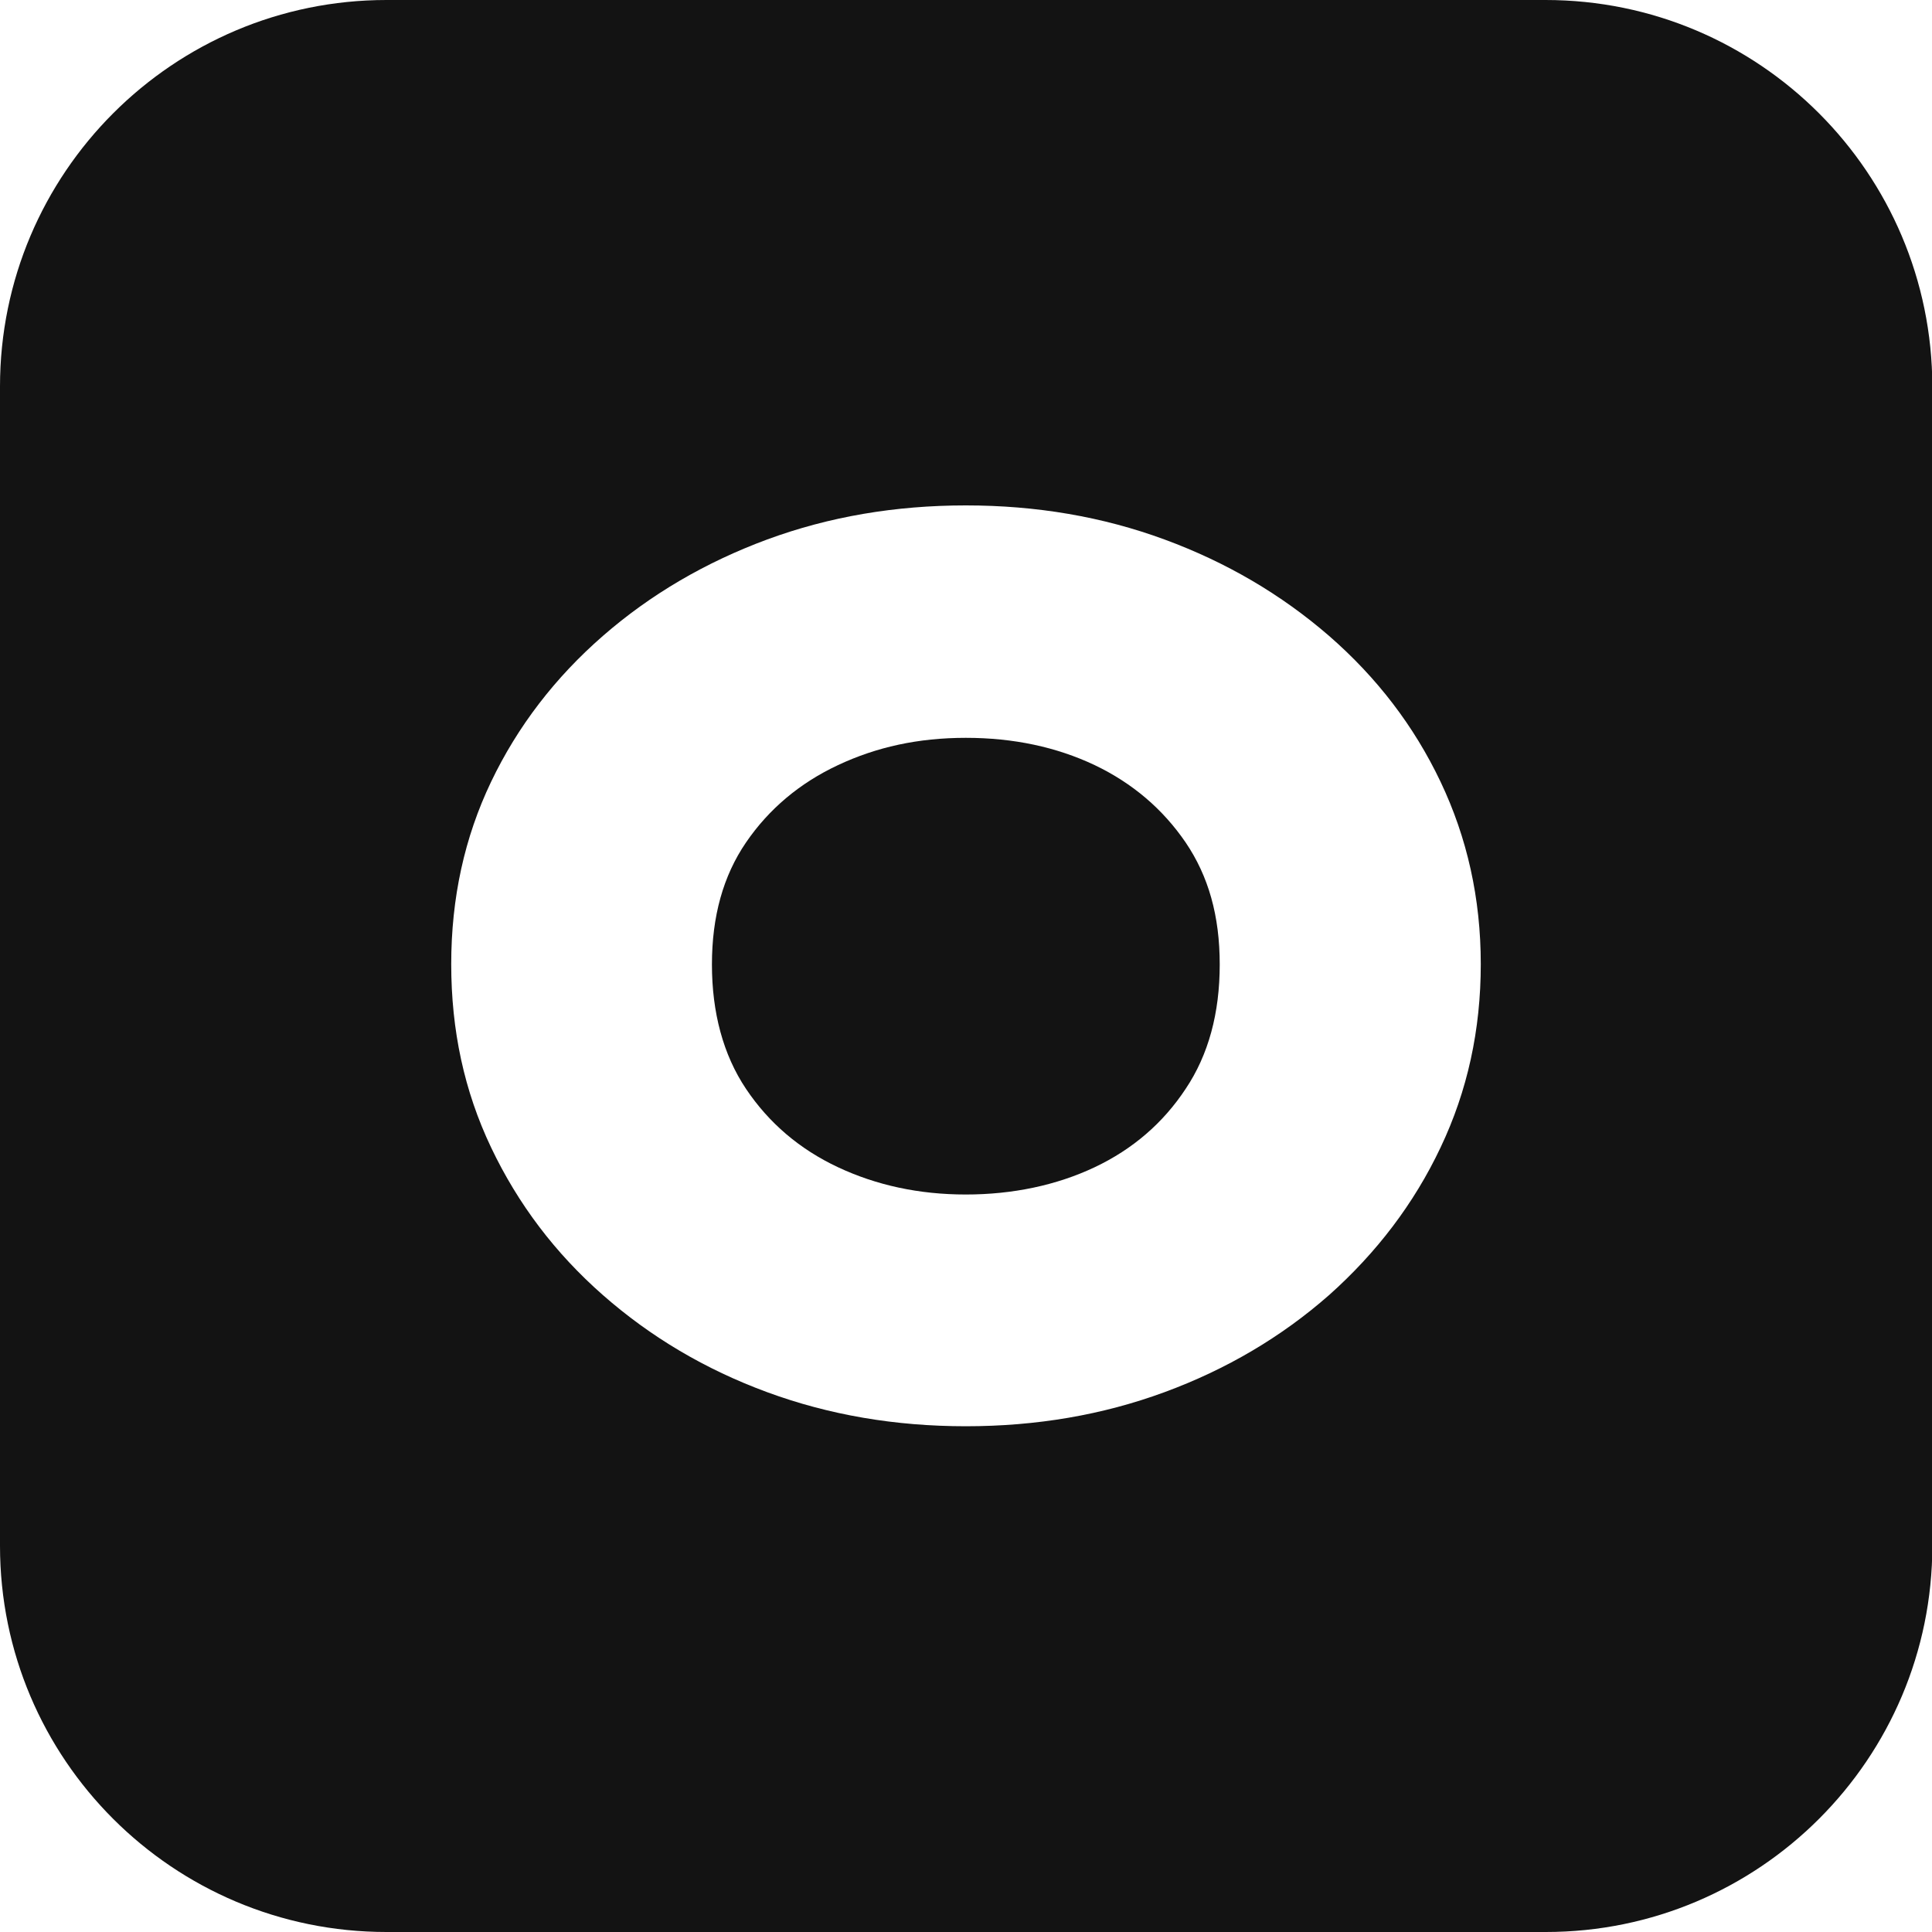
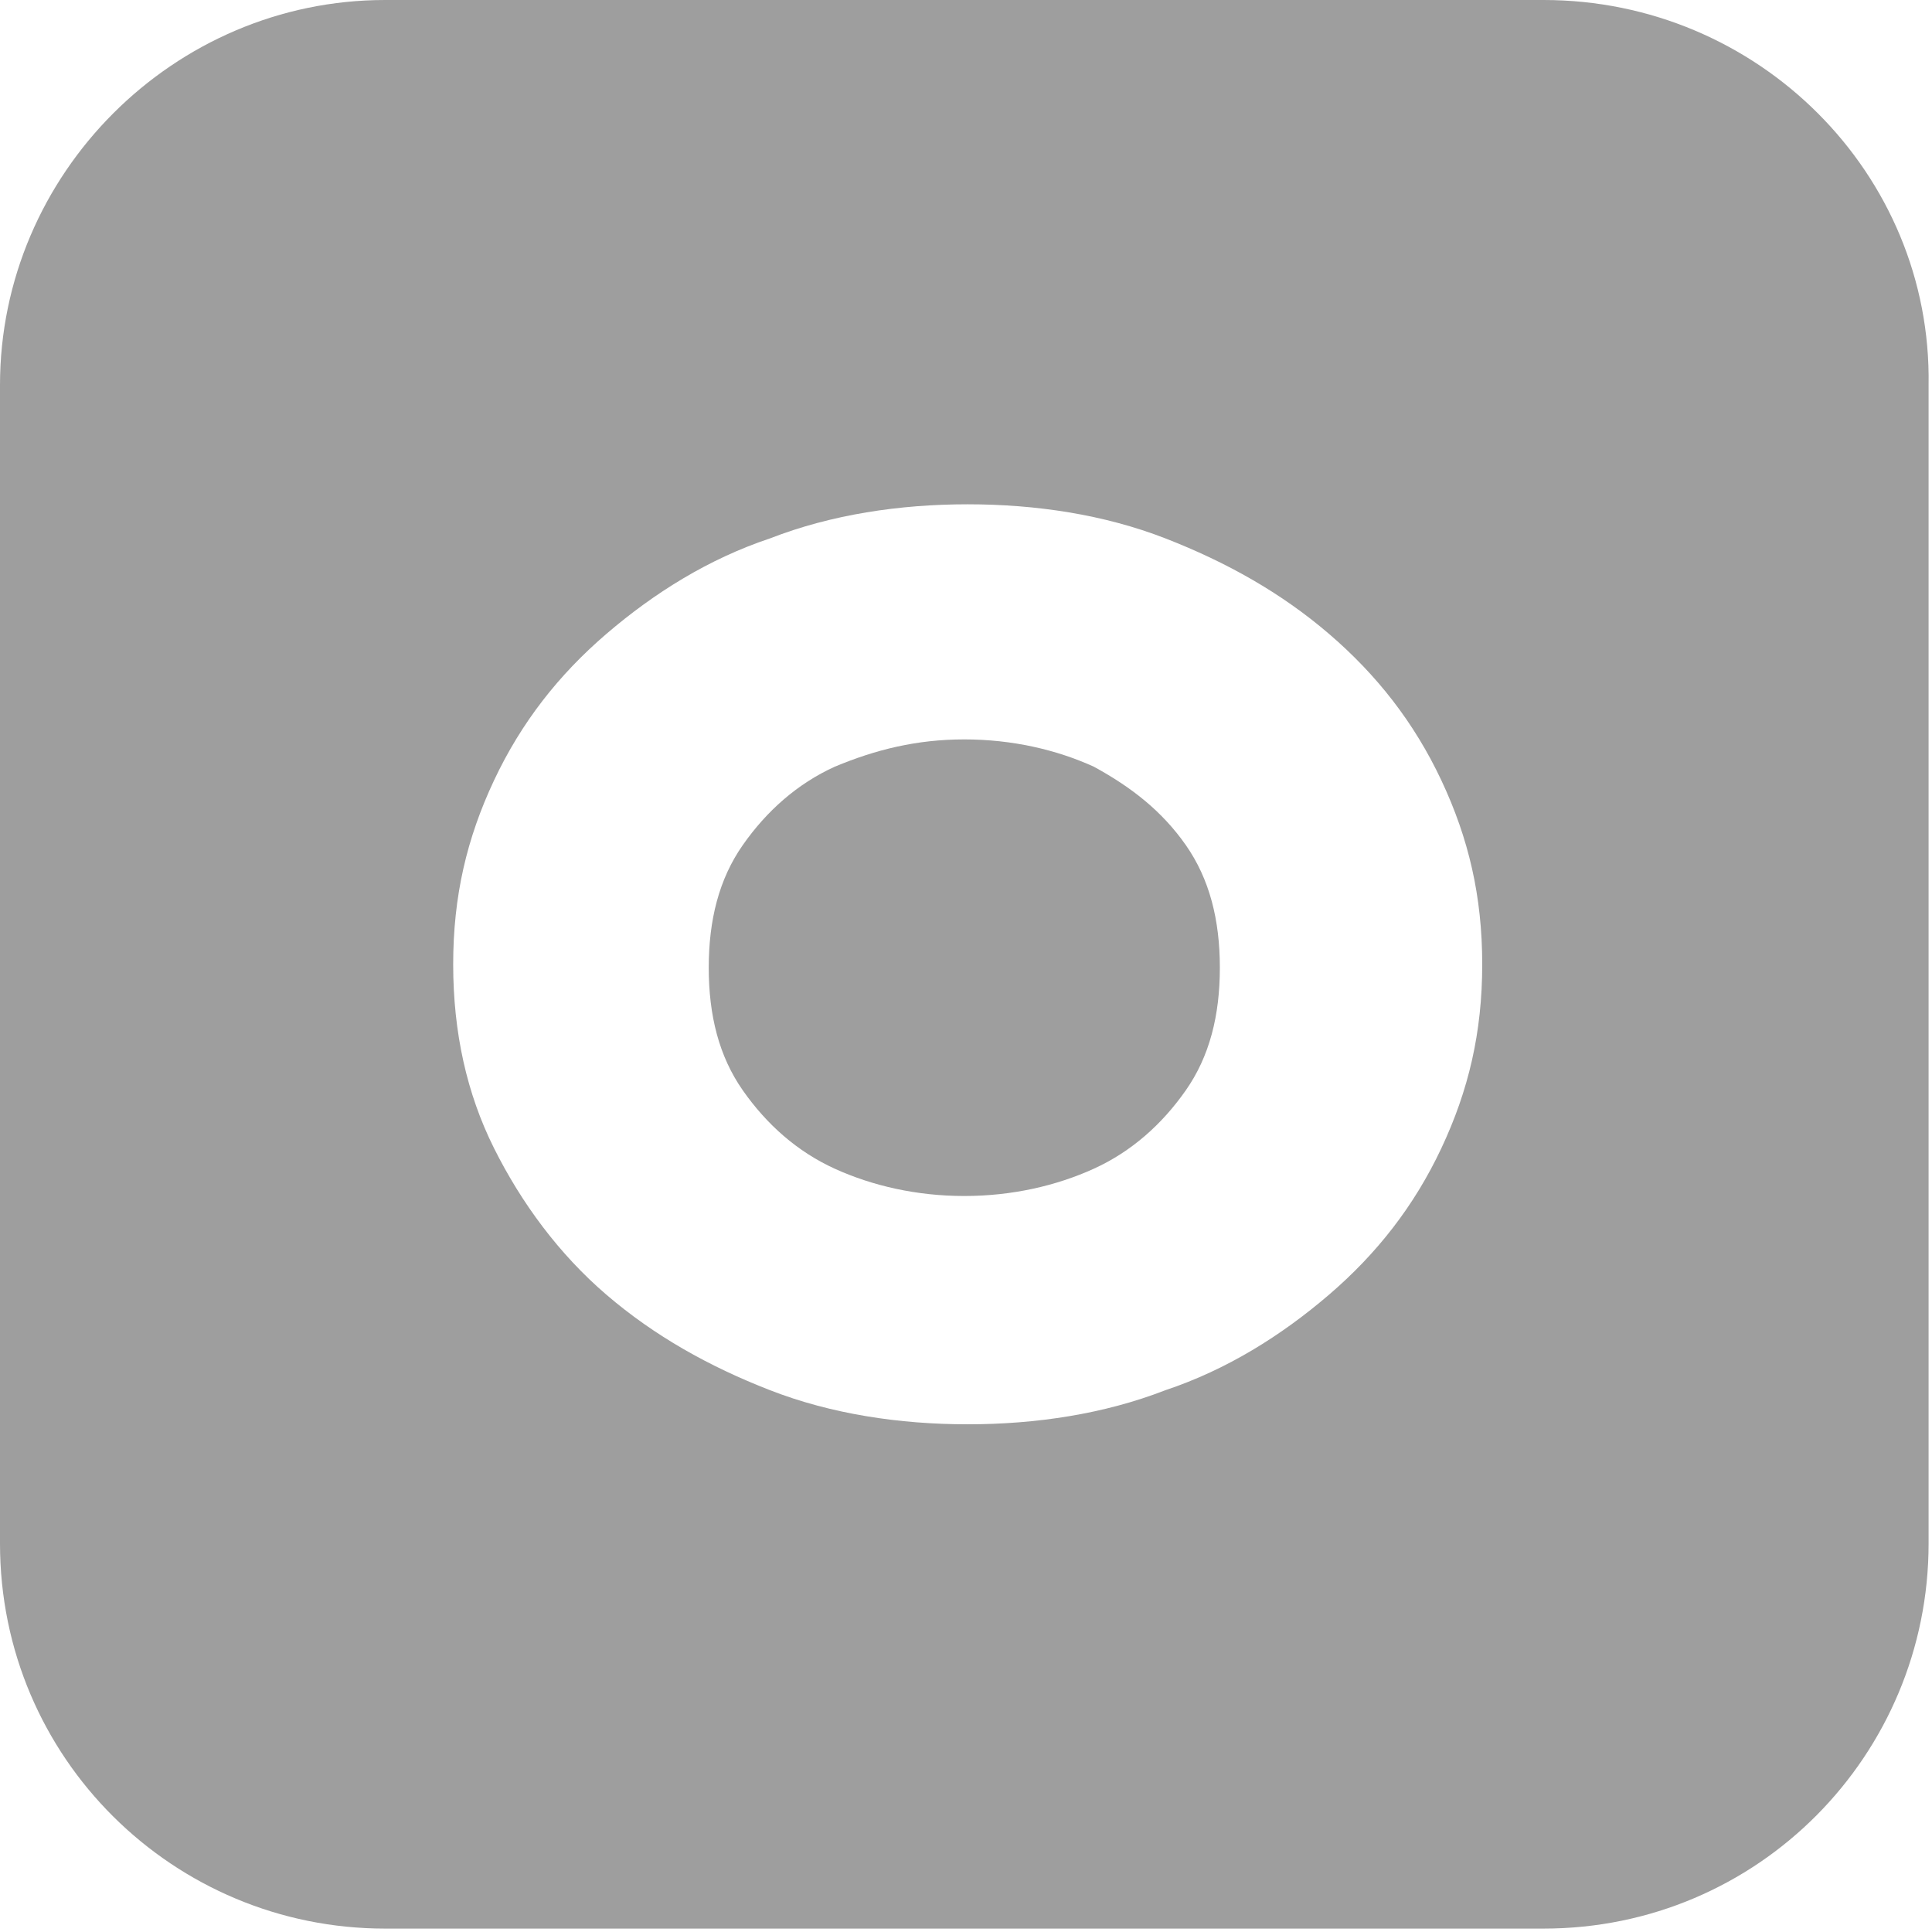
- <svg xmlns="http://www.w3.org/2000/svg" id="HP_icon" data-name="HP icon" viewBox="0 0 56.69 56.69">
+ <svg xmlns="http://www.w3.org/2000/svg" id="HP_icon" version="1.1" viewBox="0 0 56.7 56.7">
  <defs>
    <style>
-       .cls-1 {
-         fill: #131313;
+       .st0 {
+         fill: #9e9e9e;
      }
    </style>
  </defs>
-   <path class="cls-1" d="M32.12,22.45c-1.12-.53-2.38-.8-3.78-.8s-2.62.27-3.75.8c-1.13.53-2.03,1.29-2.7,2.27-.67.98-1,2.17-1,3.58s.33,2.65,1,3.65,1.57,1.77,2.7,2.3c1.13.53,2.38.8,3.75.8s2.66-.27,3.78-.8c1.12-.53,2.01-1.3,2.67-2.3.67-1,1-2.22,1-3.65s-.33-2.59-1-3.58c-.67-.98-1.56-1.74-2.67-2.27Z" />
-   <path class="cls-1" d="M45.35,0H11.34C5.08,0,0,5.08,0,11.34v34.02C0,51.62,5.08,56.69,11.34,56.69h34.02c6.26,0,11.34-5.08,11.34-11.34V11.34C56.69,5.08,51.62,0,45.35,0ZM42.27,33.67c-.78,1.65-1.88,3.09-3.27,4.33-1.4,1.23-3.01,2.18-4.83,2.85-1.82.67-3.76,1-5.83,1s-4.01-.33-5.83-1c-1.82-.67-3.42-1.62-4.82-2.85-1.4-1.23-2.49-2.67-3.28-4.33s-1.17-3.44-1.17-5.38.39-3.72,1.17-5.35,1.88-3.06,3.28-4.28c1.4-1.22,3.01-2.16,4.82-2.83,1.82-.67,3.76-1,5.83-1s4.01.33,5.83,1c1.82.67,3.42,1.61,4.83,2.83,1.4,1.22,2.49,2.64,3.27,4.28s1.18,3.42,1.18,5.35-.39,3.72-1.18,5.38Z" />
+   <path class="st0" d="M32.1,22.5c-1.1-.5-2.4-.8-3.8-.8s-2.6.3-3.8.8c-1.1.5-2,1.3-2.7,2.3s-1,2.2-1,3.6.3,2.6,1,3.6,1.6,1.8,2.7,2.3c1.1.5,2.4.8,3.8.8s2.7-.3,3.8-.8c1.1-.5,2-1.3,2.7-2.3.7-1,1-2.2,1-3.6s-.3-2.6-1-3.6c-.7-1-1.6-1.7-2.7-2.3Z" />
+   <path class="st0" d="M45.3,0H11.3C5.1,0,0,5.1,0,11.3v34c0,6.3,5.1,11.3,11.3,11.3h34c6.3,0,11.3-5.1,11.3-11.3V11.3C56.7,5.1,51.6,0,45.3,0ZM42.3,33.7c-.8,1.7-1.9,3.1-3.3,4.3-1.4,1.2-3,2.2-4.8,2.8-1.8.7-3.8,1-5.8,1s-4-.3-5.8-1-3.4-1.6-4.8-2.8-2.5-2.7-3.3-4.3-1.2-3.4-1.2-5.4.4-3.7,1.2-5.4,1.9-3.1,3.3-4.3c1.4-1.2,3-2.2,4.8-2.8,1.8-.7,3.8-1,5.8-1s4,.3,5.8,1,3.4,1.6,4.8,2.8c1.4,1.2,2.5,2.6,3.3,4.3s1.2,3.4,1.2,5.4-.4,3.7-1.2,5.4Z" />
</svg>
